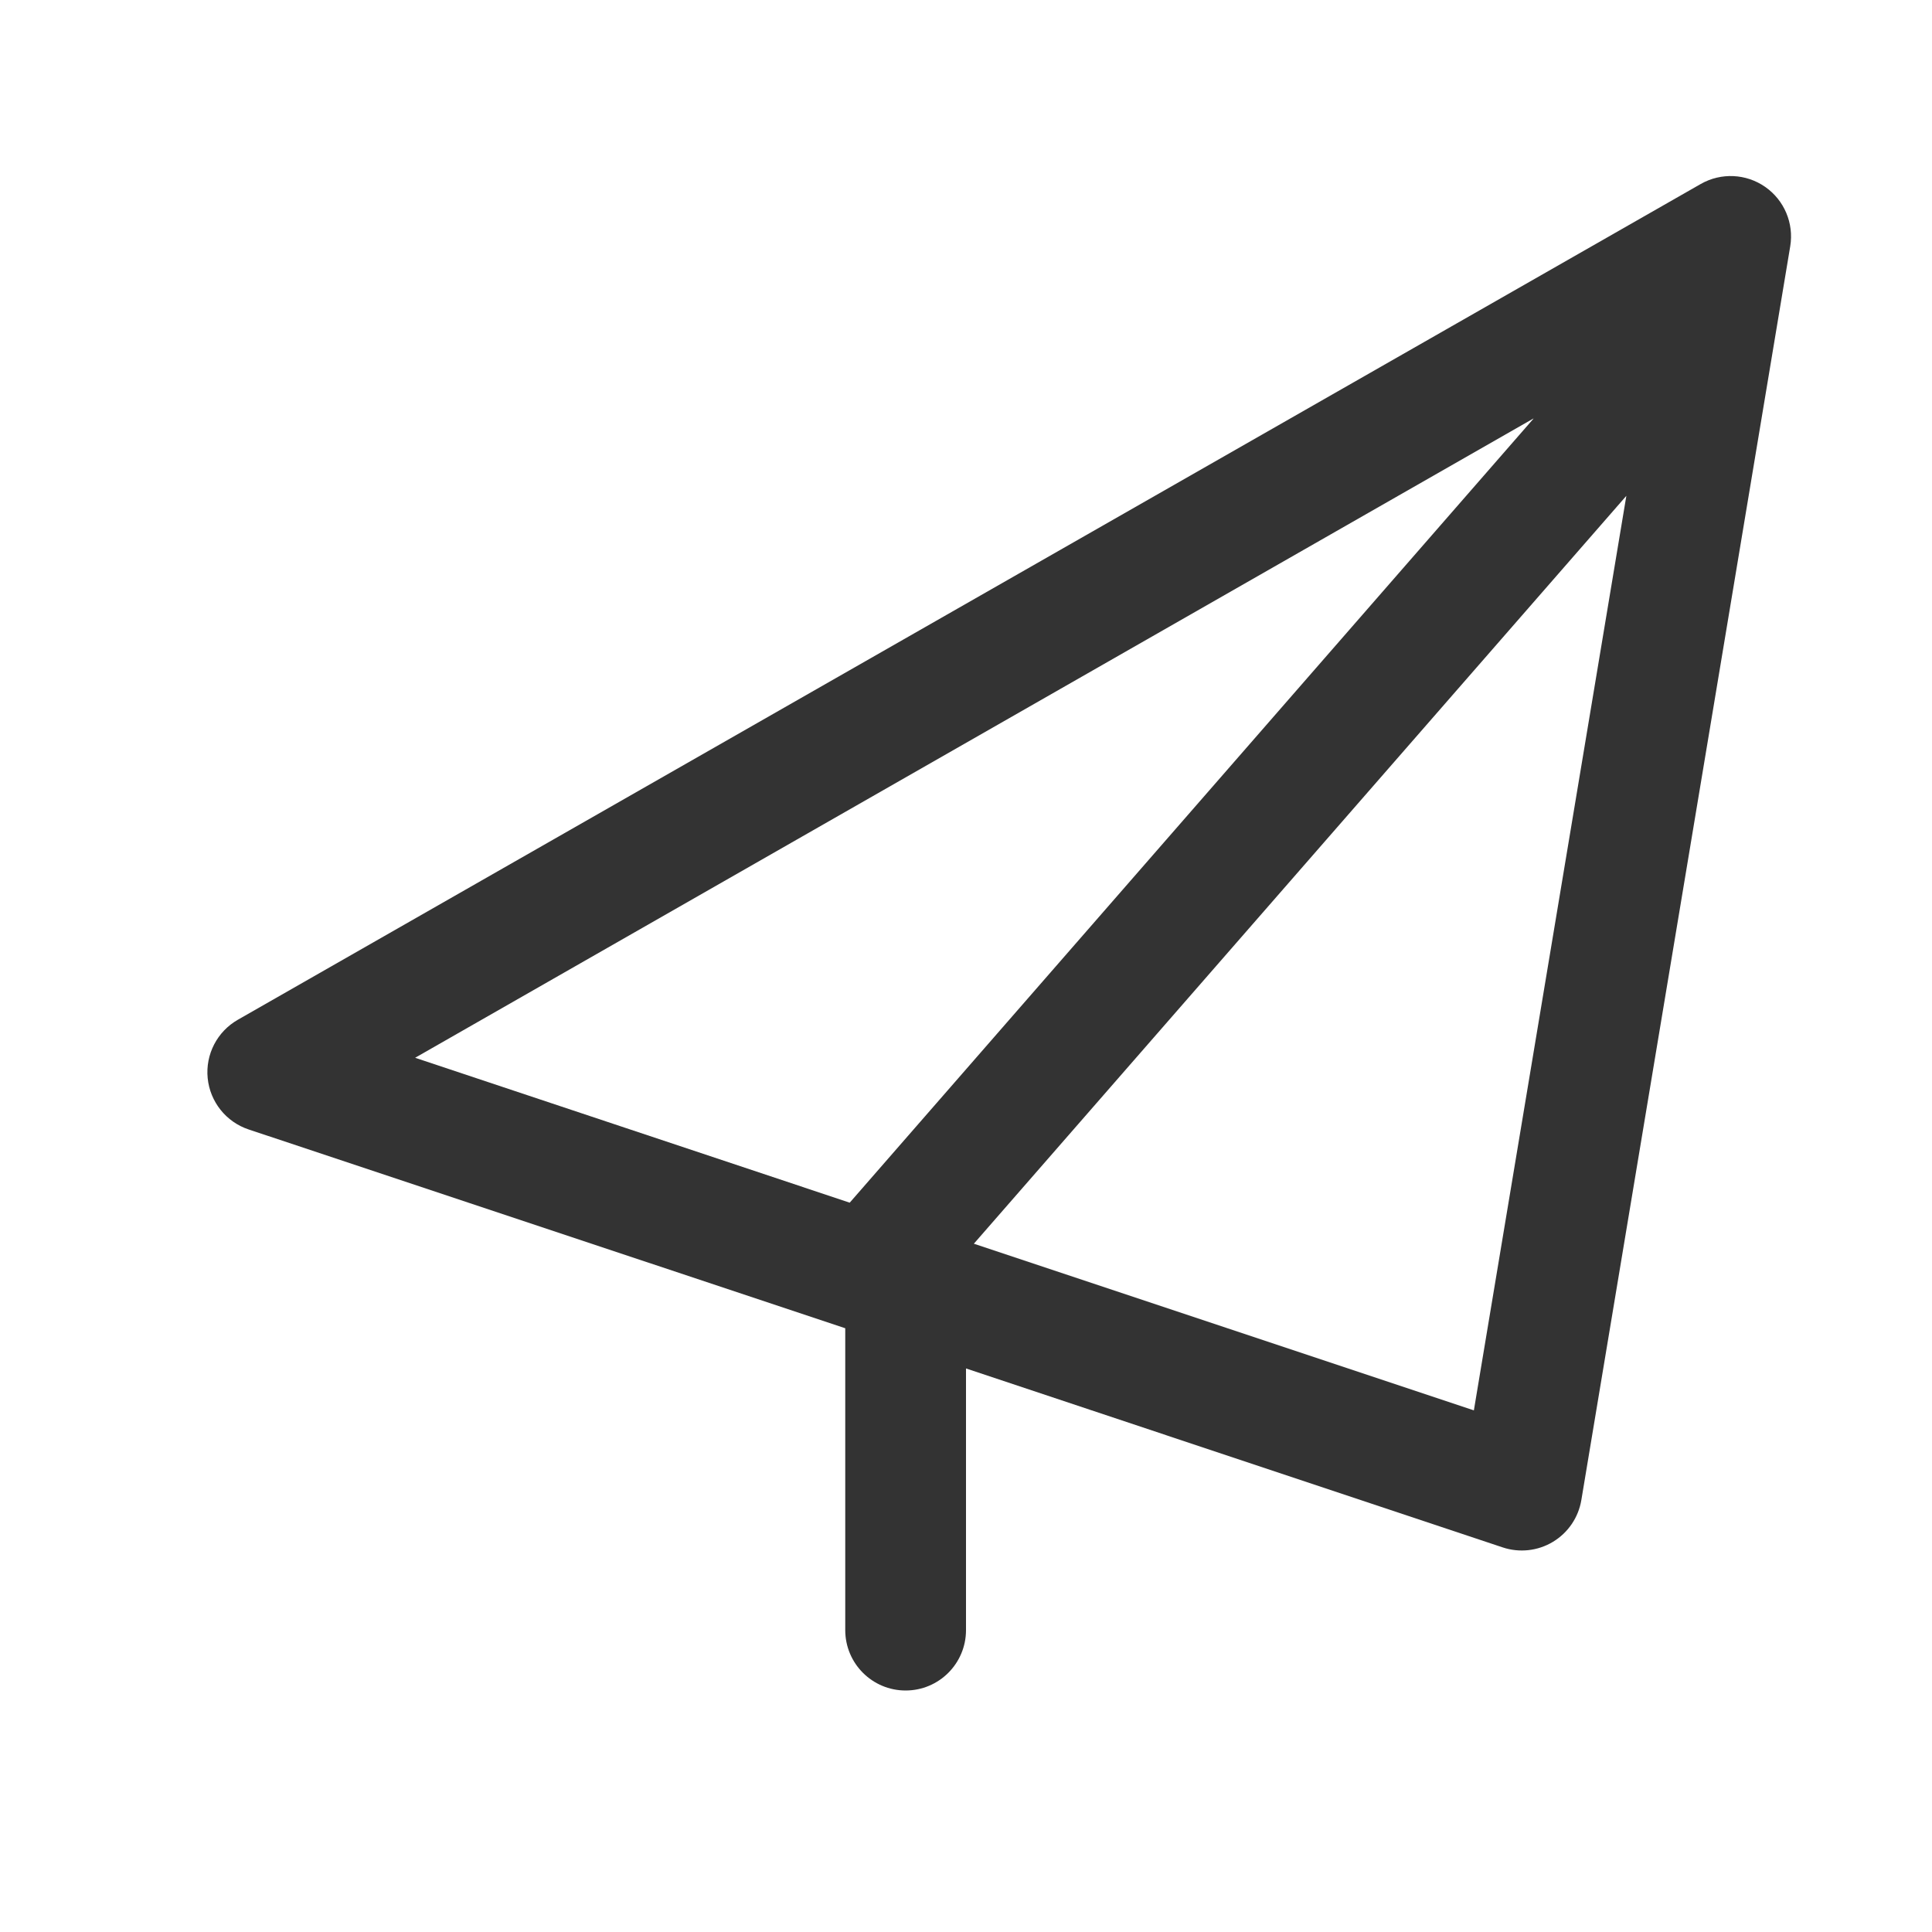
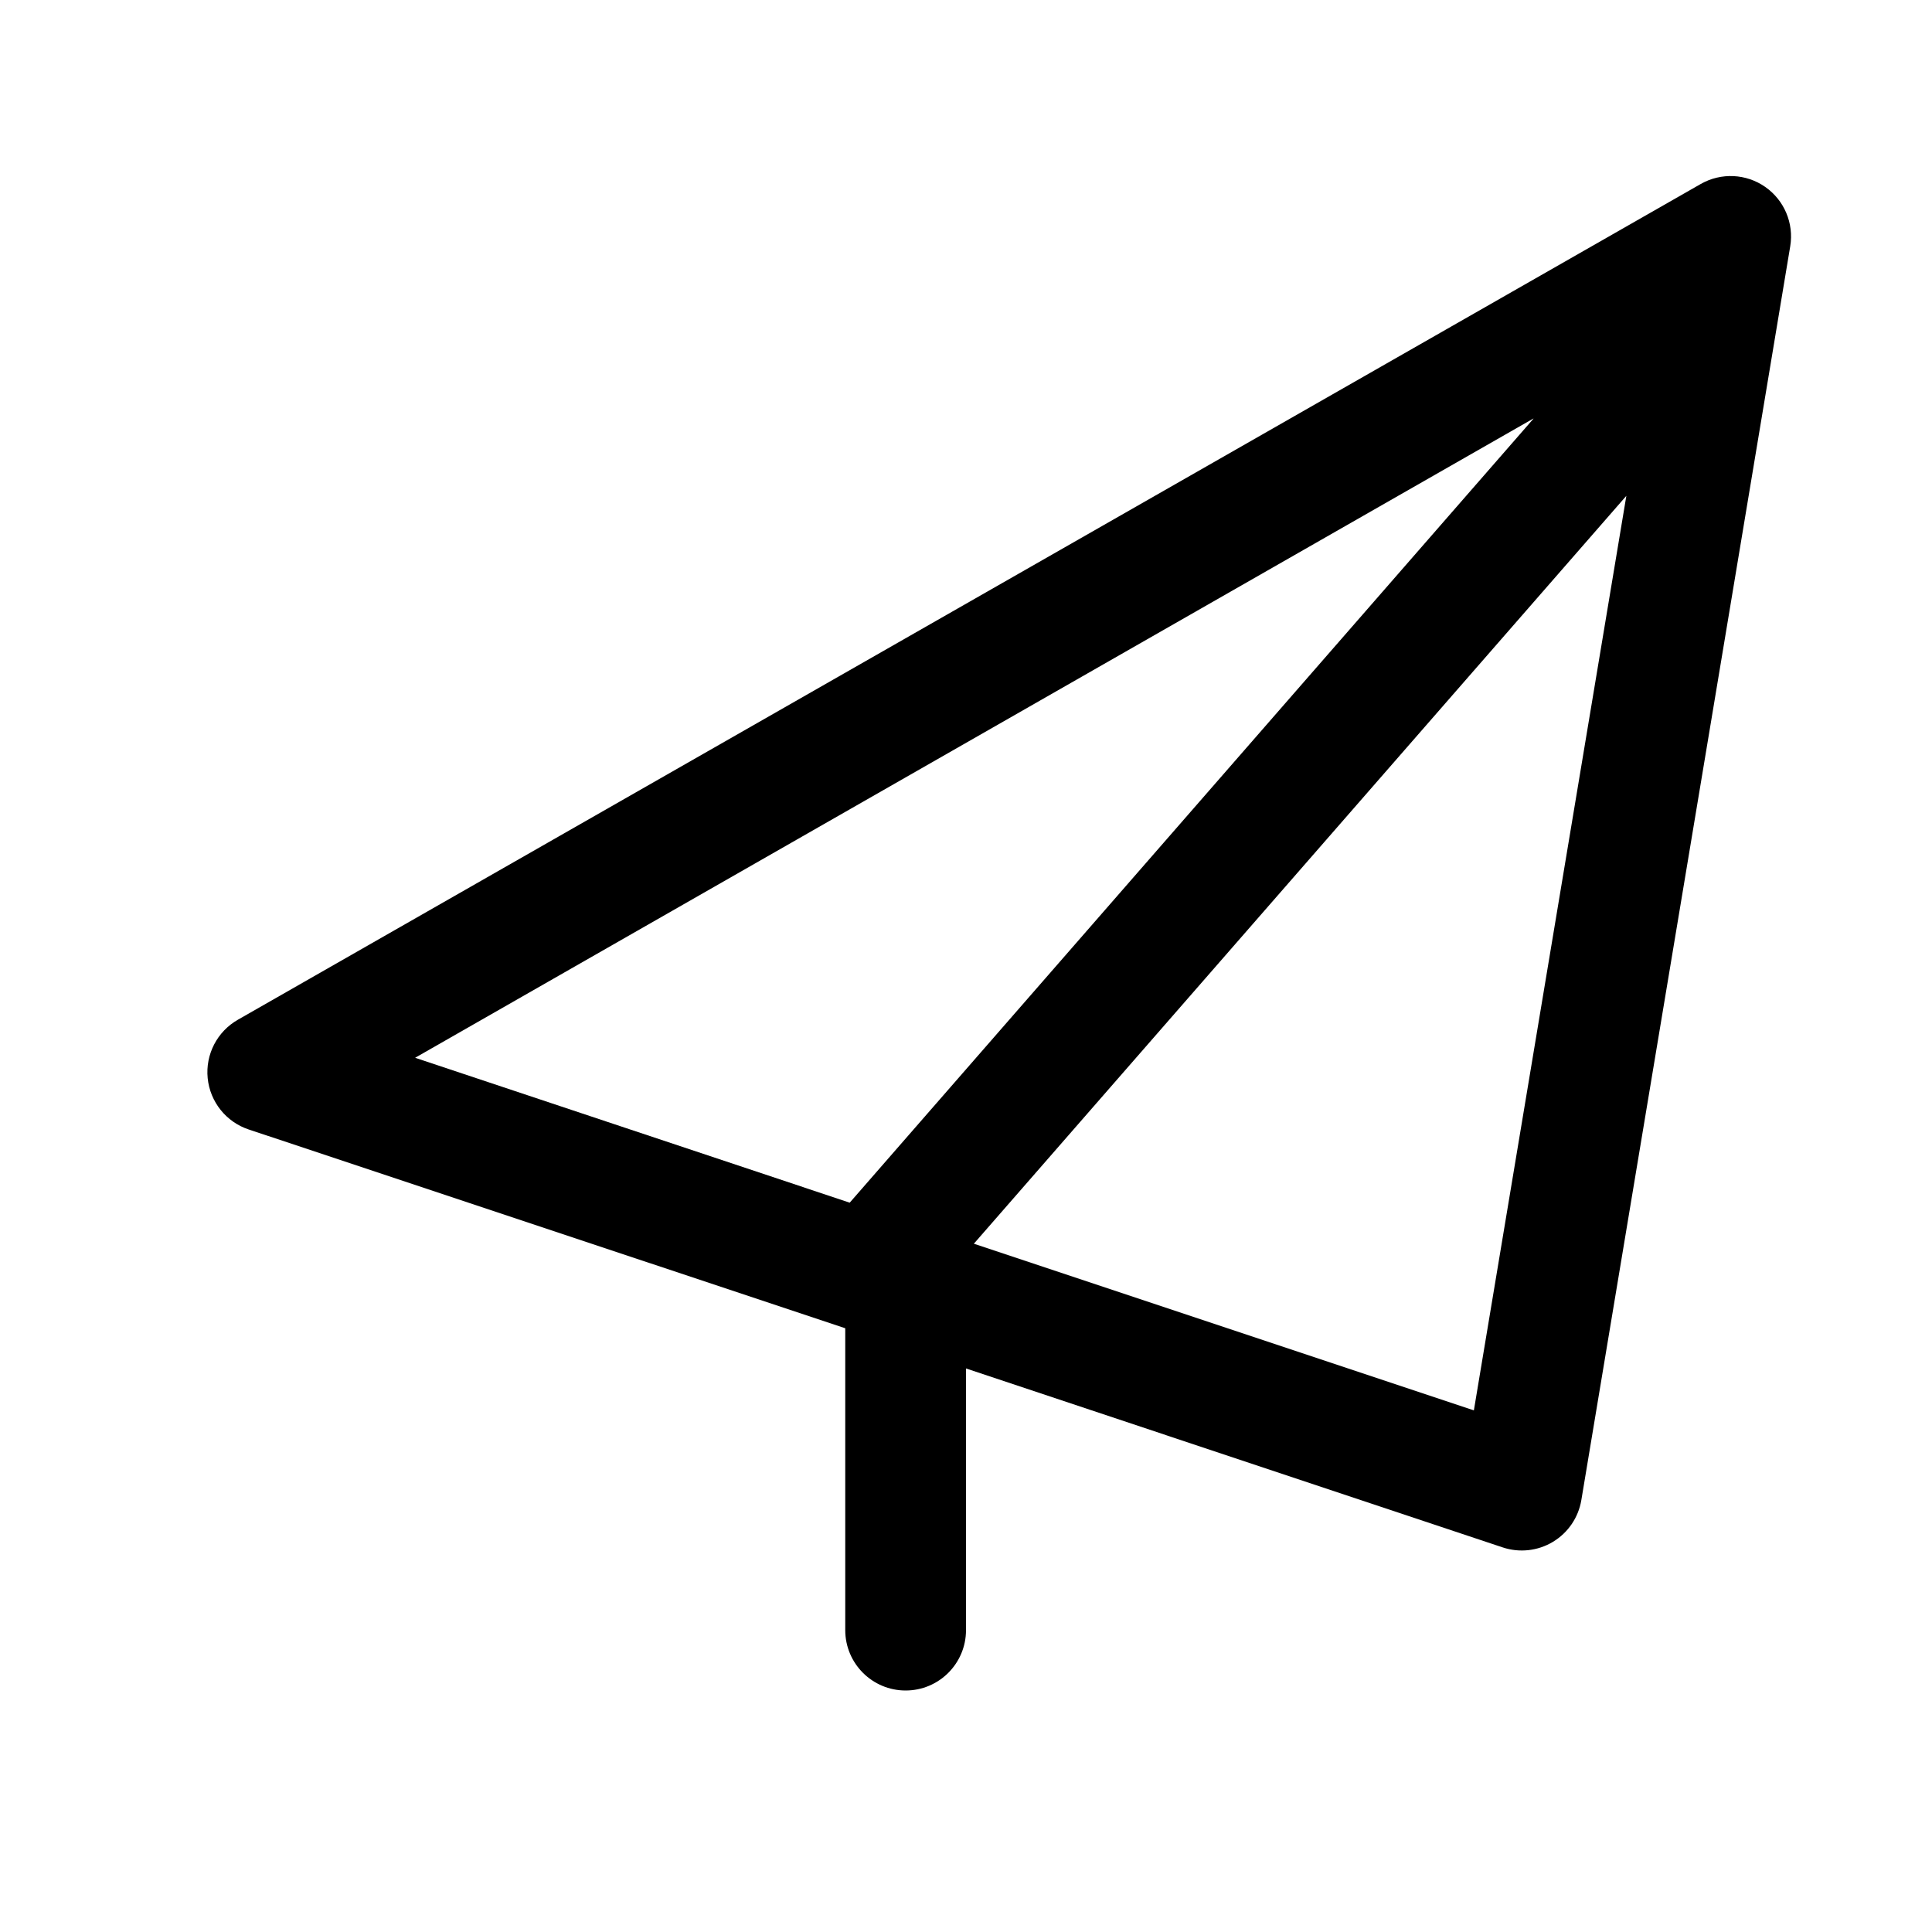
- <svg xmlns="http://www.w3.org/2000/svg" class="icon" width="200px" height="200.00px" viewBox="0 0 1024 1024" version="1.1">
-   <path fill="#333333" d="M862.016 262.784L516.16 659.2l265.024 88.32 80.832-484.8z m-49.28-40.96L220.032 560.64l230.336 76.8 362.368-415.488zM512 725.376V864a32 32 0 1 1-64 0V704L131.84 598.656a32 32 0 0 1-5.76-58.176l775.424-443.008a32 32 0 0 1 47.36 33.024l-110.72 664.576a32 32 0 0 1-41.664 25.088L512 725.312z" />
+ <svg xmlns="http://www.w3.org/2000/svg" width="200px" height="200.00px" viewBox="0 0 1024 1024" version="1.1">
+   <path d="M862.016 262.784L516.16 659.2l265.024 88.32 80.832-484.8z m-49.28-40.96L220.032 560.64l230.336 76.8 362.368-415.488zM512 725.376V864a32 32 0 1 1-64 0V704L131.84 598.656a32 32 0 0 1-5.76-58.176l775.424-443.008a32 32 0 0 1 47.36 33.024l-110.72 664.576a32 32 0 0 1-41.664 25.088L512 725.312z" />
</svg>
